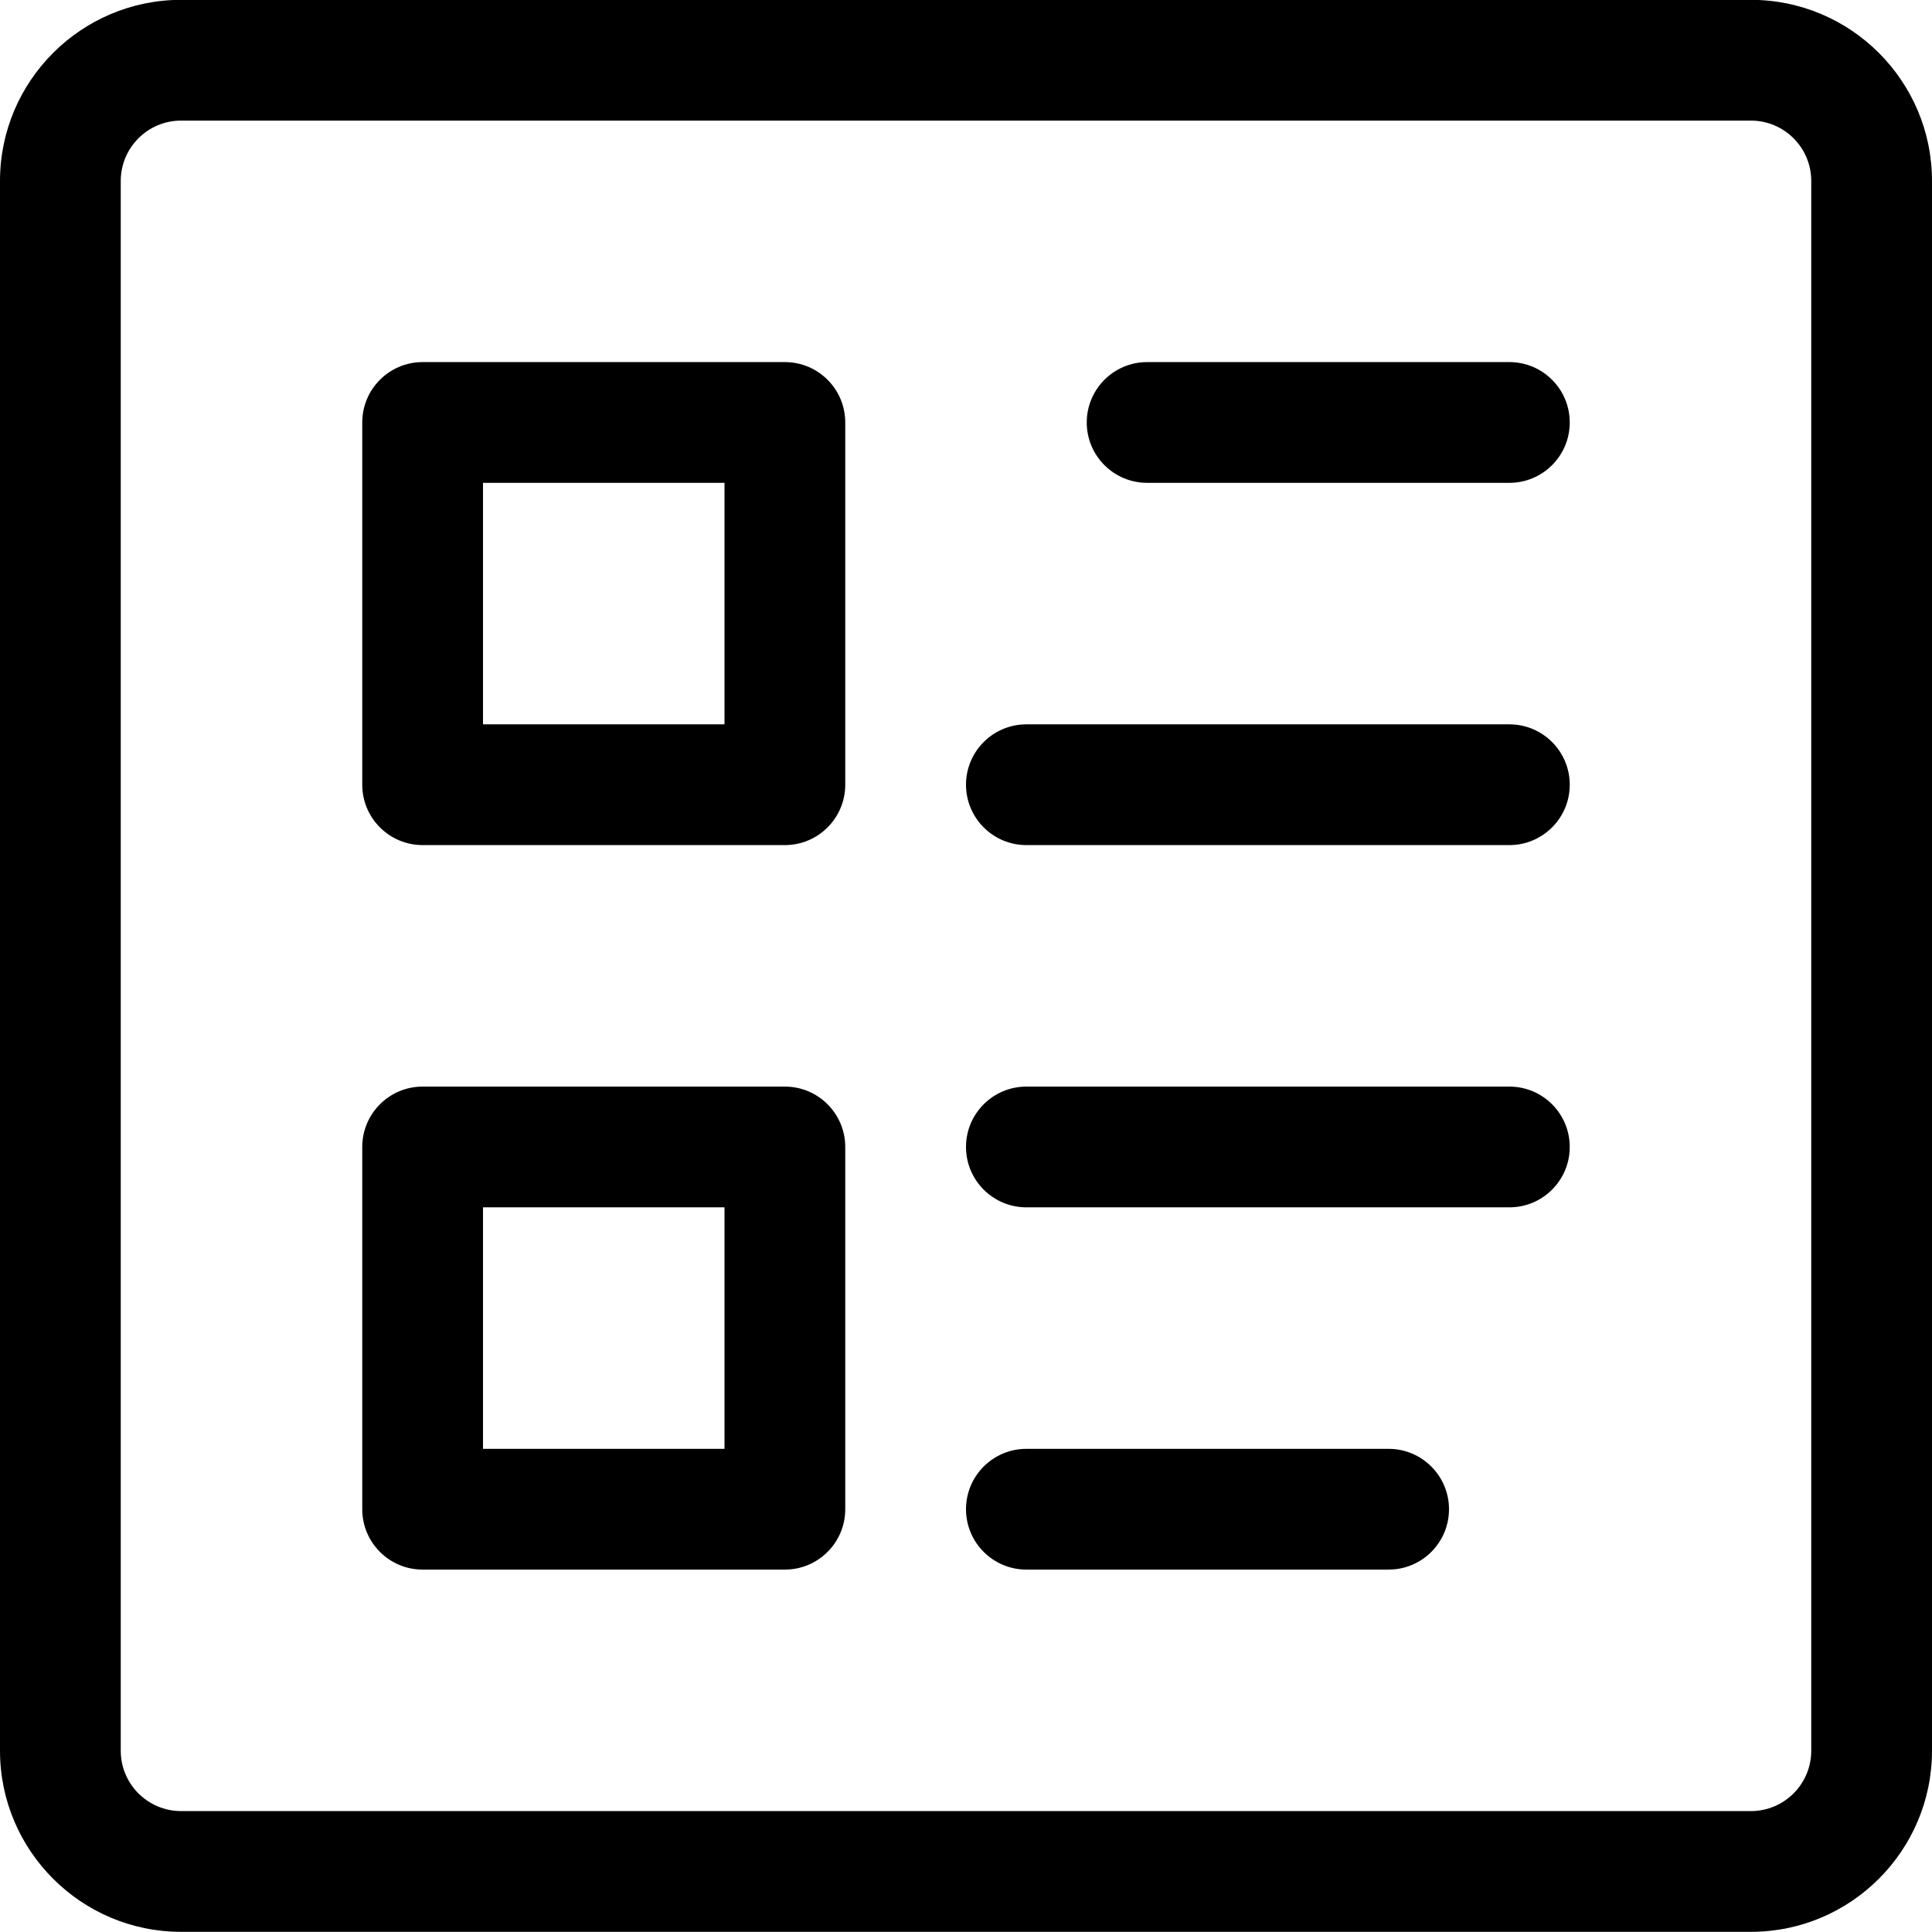
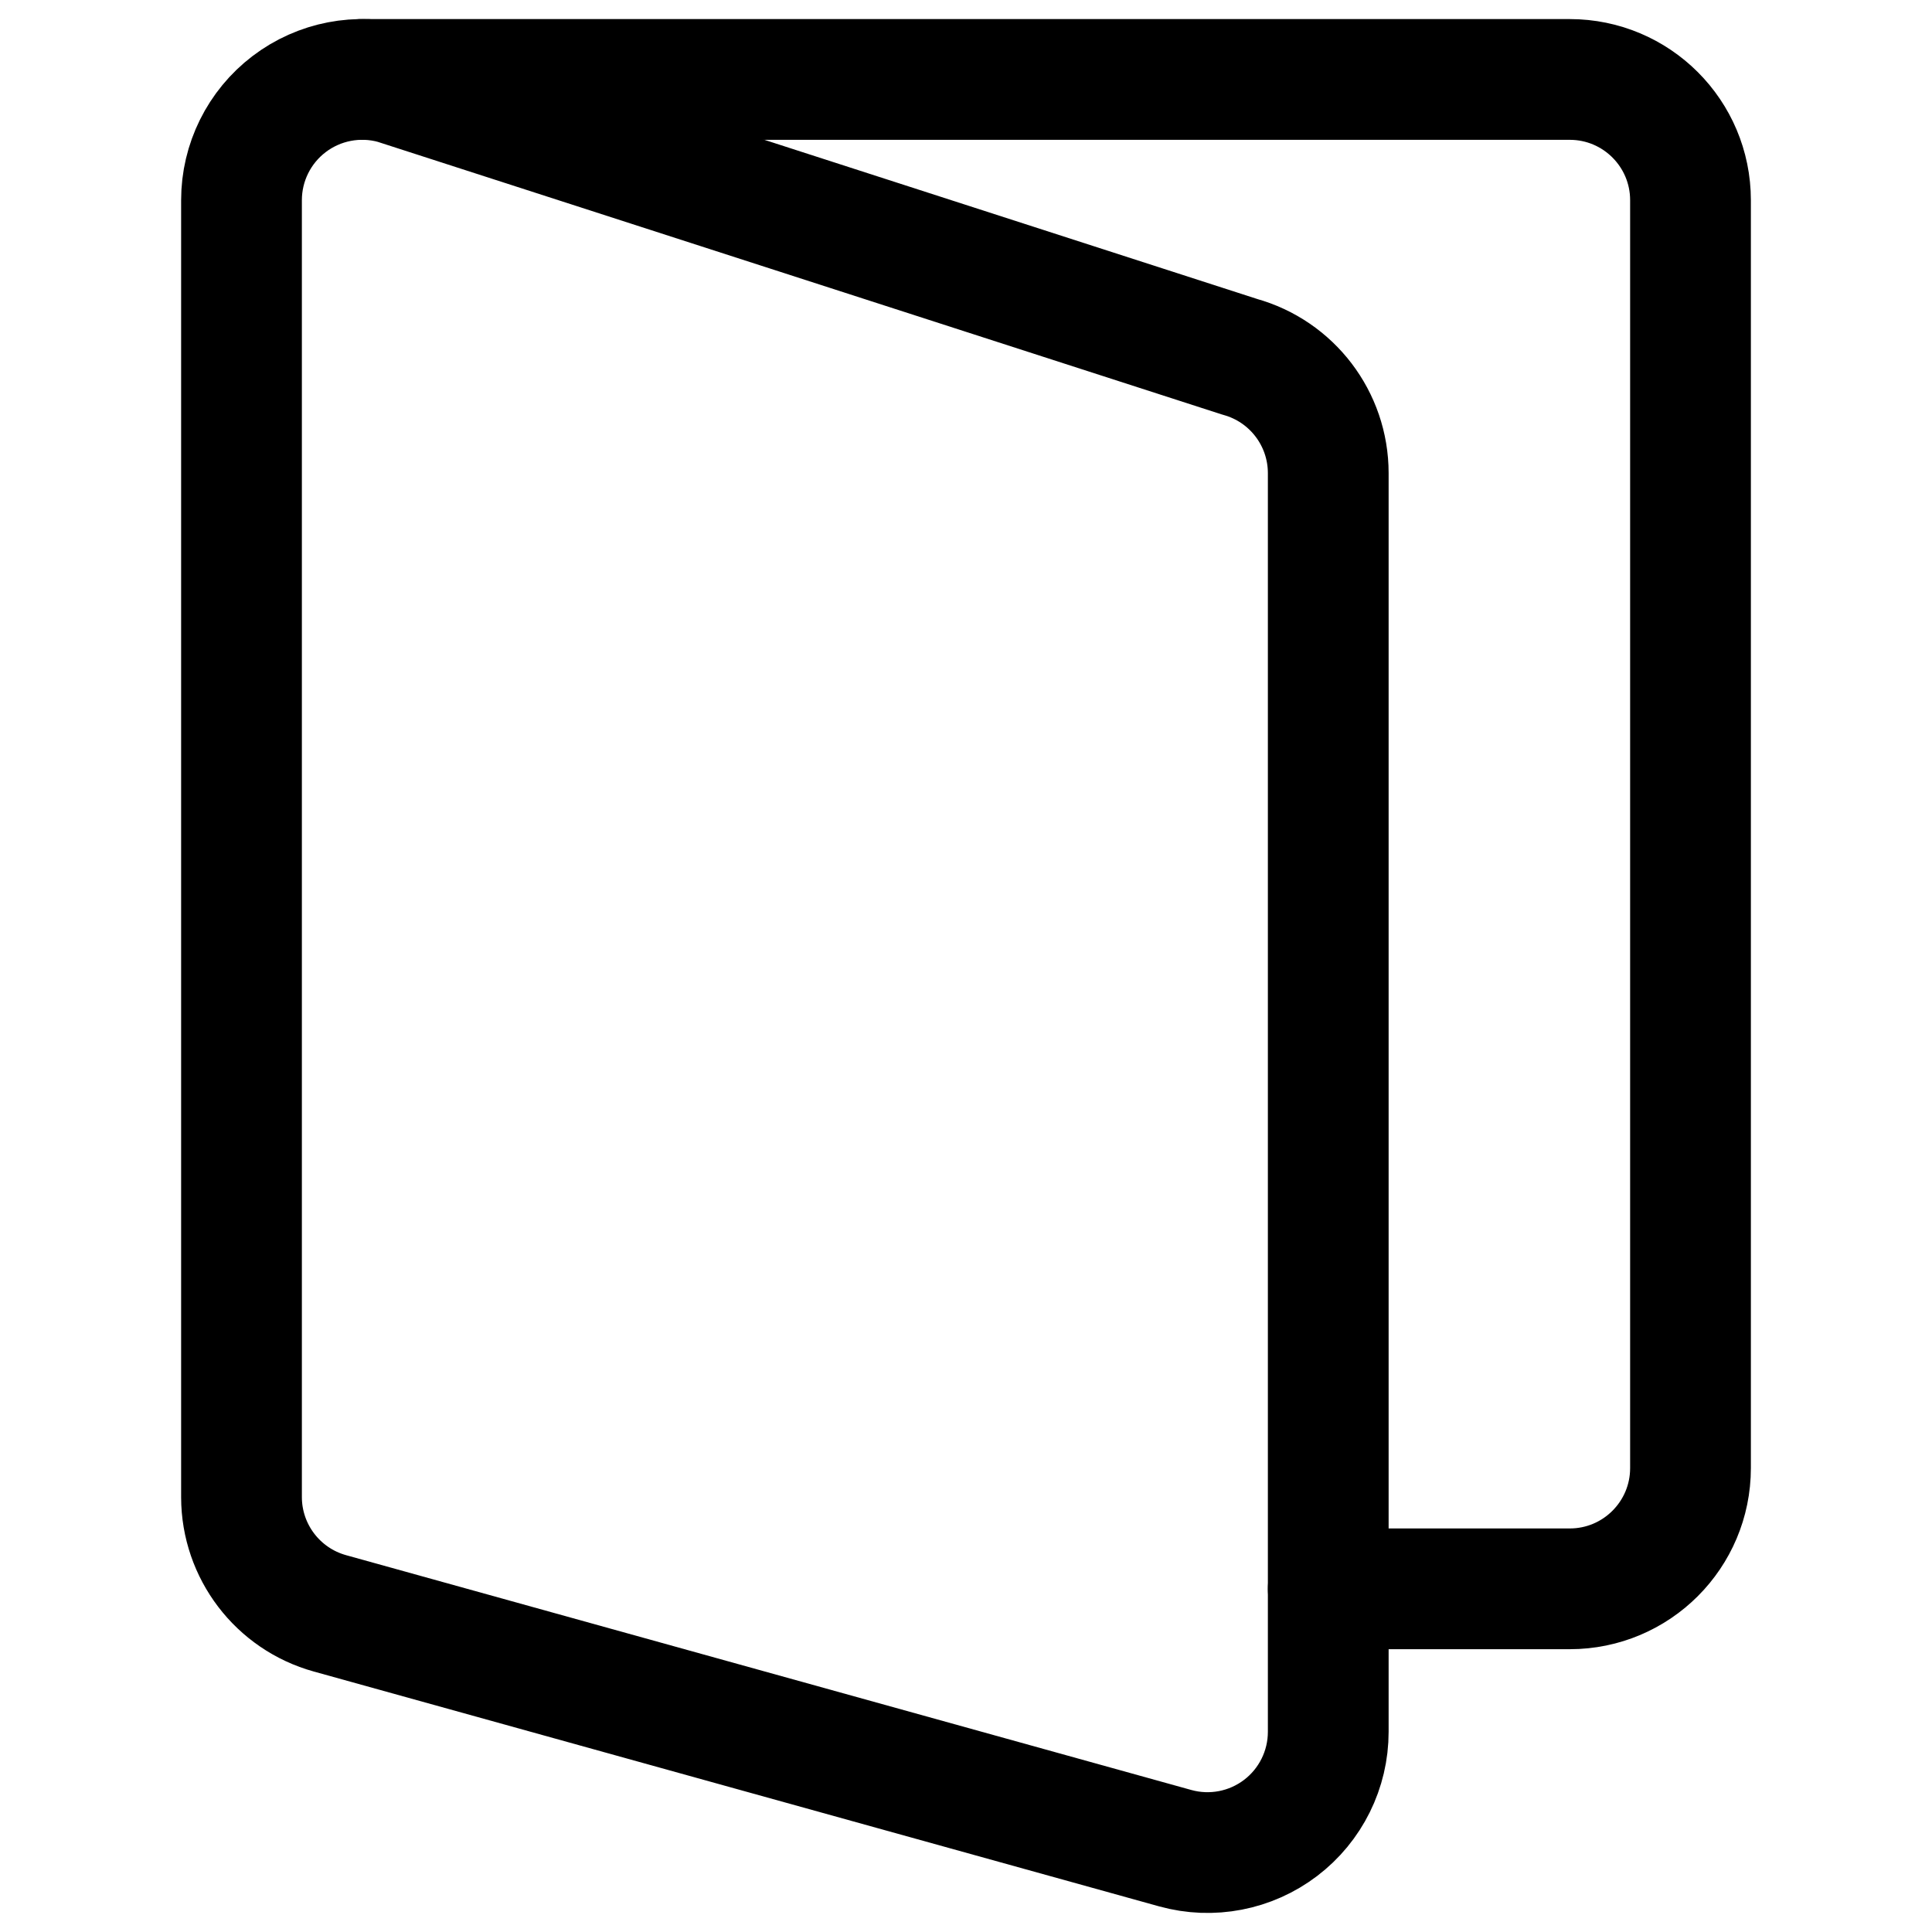
<svg xmlns="http://www.w3.org/2000/svg" viewBox="0 0 24 24">
-   <path d="M2.25 23.998c-1.241 0-2.25-1.009-2.25-2.25v-19.5c0-1.241 1.009-2.25 2.25-2.25h19.5c1.241 0 2.25 1.009 2.25 2.25v19.5c0 1.241-1.009 2.25-2.25 2.25H2.25zm0-22.5c-.414 0-.75.336-.75.75v19.5c0 .414.336.75.75.75h19.5c.414 0 .75-.336.75-.75v-19.5c0-.414-.336-.75-.75-.75H2.25z" />
-   <path d="M14.25 5.998c-.414 0-.75-.336-.75-.75s.336-.75.75-.75h4.5c.414 0 .75.336.75.75s-.336.75-.75.75h-4.5zM12.75 10.498c-.414 0-.75-.336-.75-.75s.336-.75.75-.75h6c.414 0 .75.336.75.75s-.336.75-.75.75h-6zM12.75 14.998c-.414 0-.75-.336-.75-.75s.336-.75.75-.75h6c.414 0 .75.336.75.75s-.336.75-.75.75h-6zM12.75 19.498c-.414 0-.75-.336-.75-.75s.336-.75.75-.75h4.5c.414 0 .75.336.75.75s-.336.75-.75.75h-4.5zM5.25 10.498c-.414 0-.75-.336-.75-.75v-4.5c0-.414.336-.75.75-.75h4.5c.414 0 .75.336.75.75v4.5c0 .414-.336.75-.75.75h-4.5zM9 8.998v-3H6v3h3zM5.25 19.498c-.414 0-.75-.336-.75-.75v-4.5c0-.414.336-.75.75-.75h4.5c.414 0 .75.336.75.75v4.5c0 .414-.336.75-.75.75h-4.5zm3.75-1.5v-3H6v3h3z" />
+   <defs>
+     <style>.a{fill:none;stroke:currentColor;stroke-linecap:round;stroke-linejoin:round;stroke-width:1.5px;}</style>
+   </defs>
+   <path class="a" d="M16.5,21.513a1.5,1.5,0,0,1-1.9,1.446L4.1,20.042A1.5,1.5,0,0,1,3,18.6V2.487A1.5,1.5,0,0,1,4.9,1.041L15.4,4.432a1.5,1.5,0,0,1,1.1,1.445Z" />
+   <path class="a" d="M4.5.987h15a1.5,1.5,0,0,1,1.5,1.5v15.75a1.5,1.5,0,0,1-1.5,1.5h-3" />
</svg>
